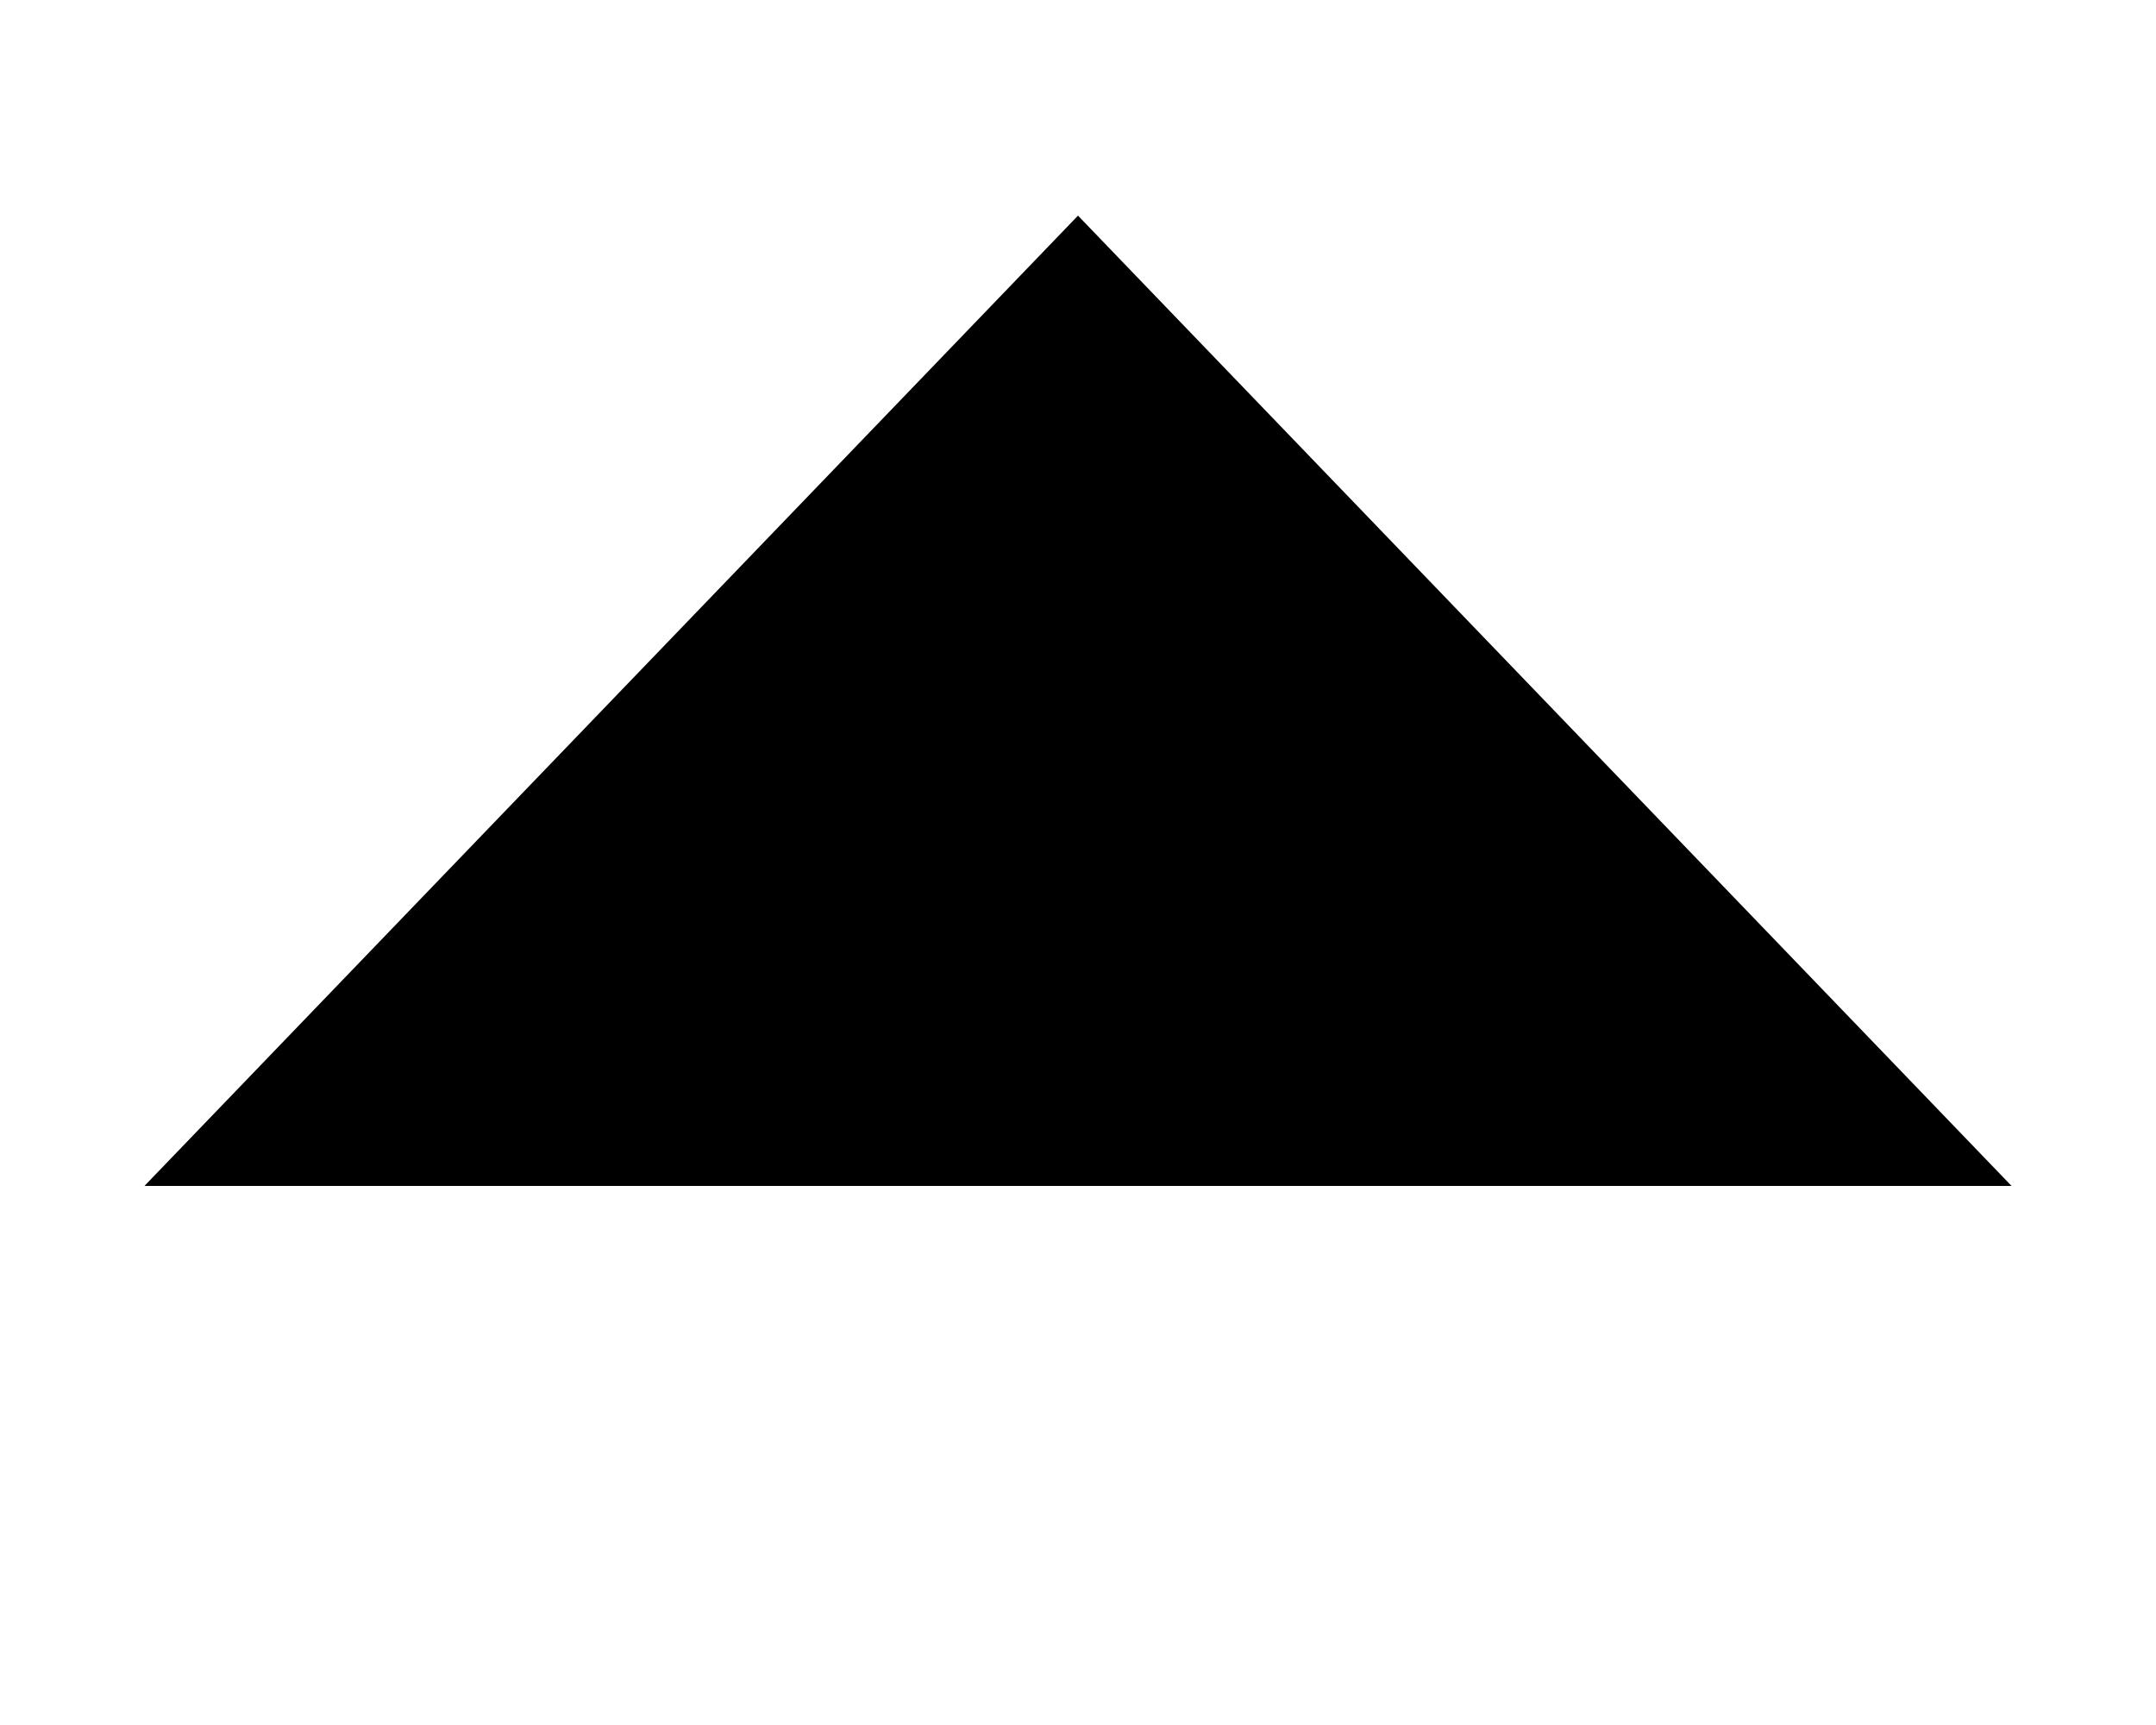
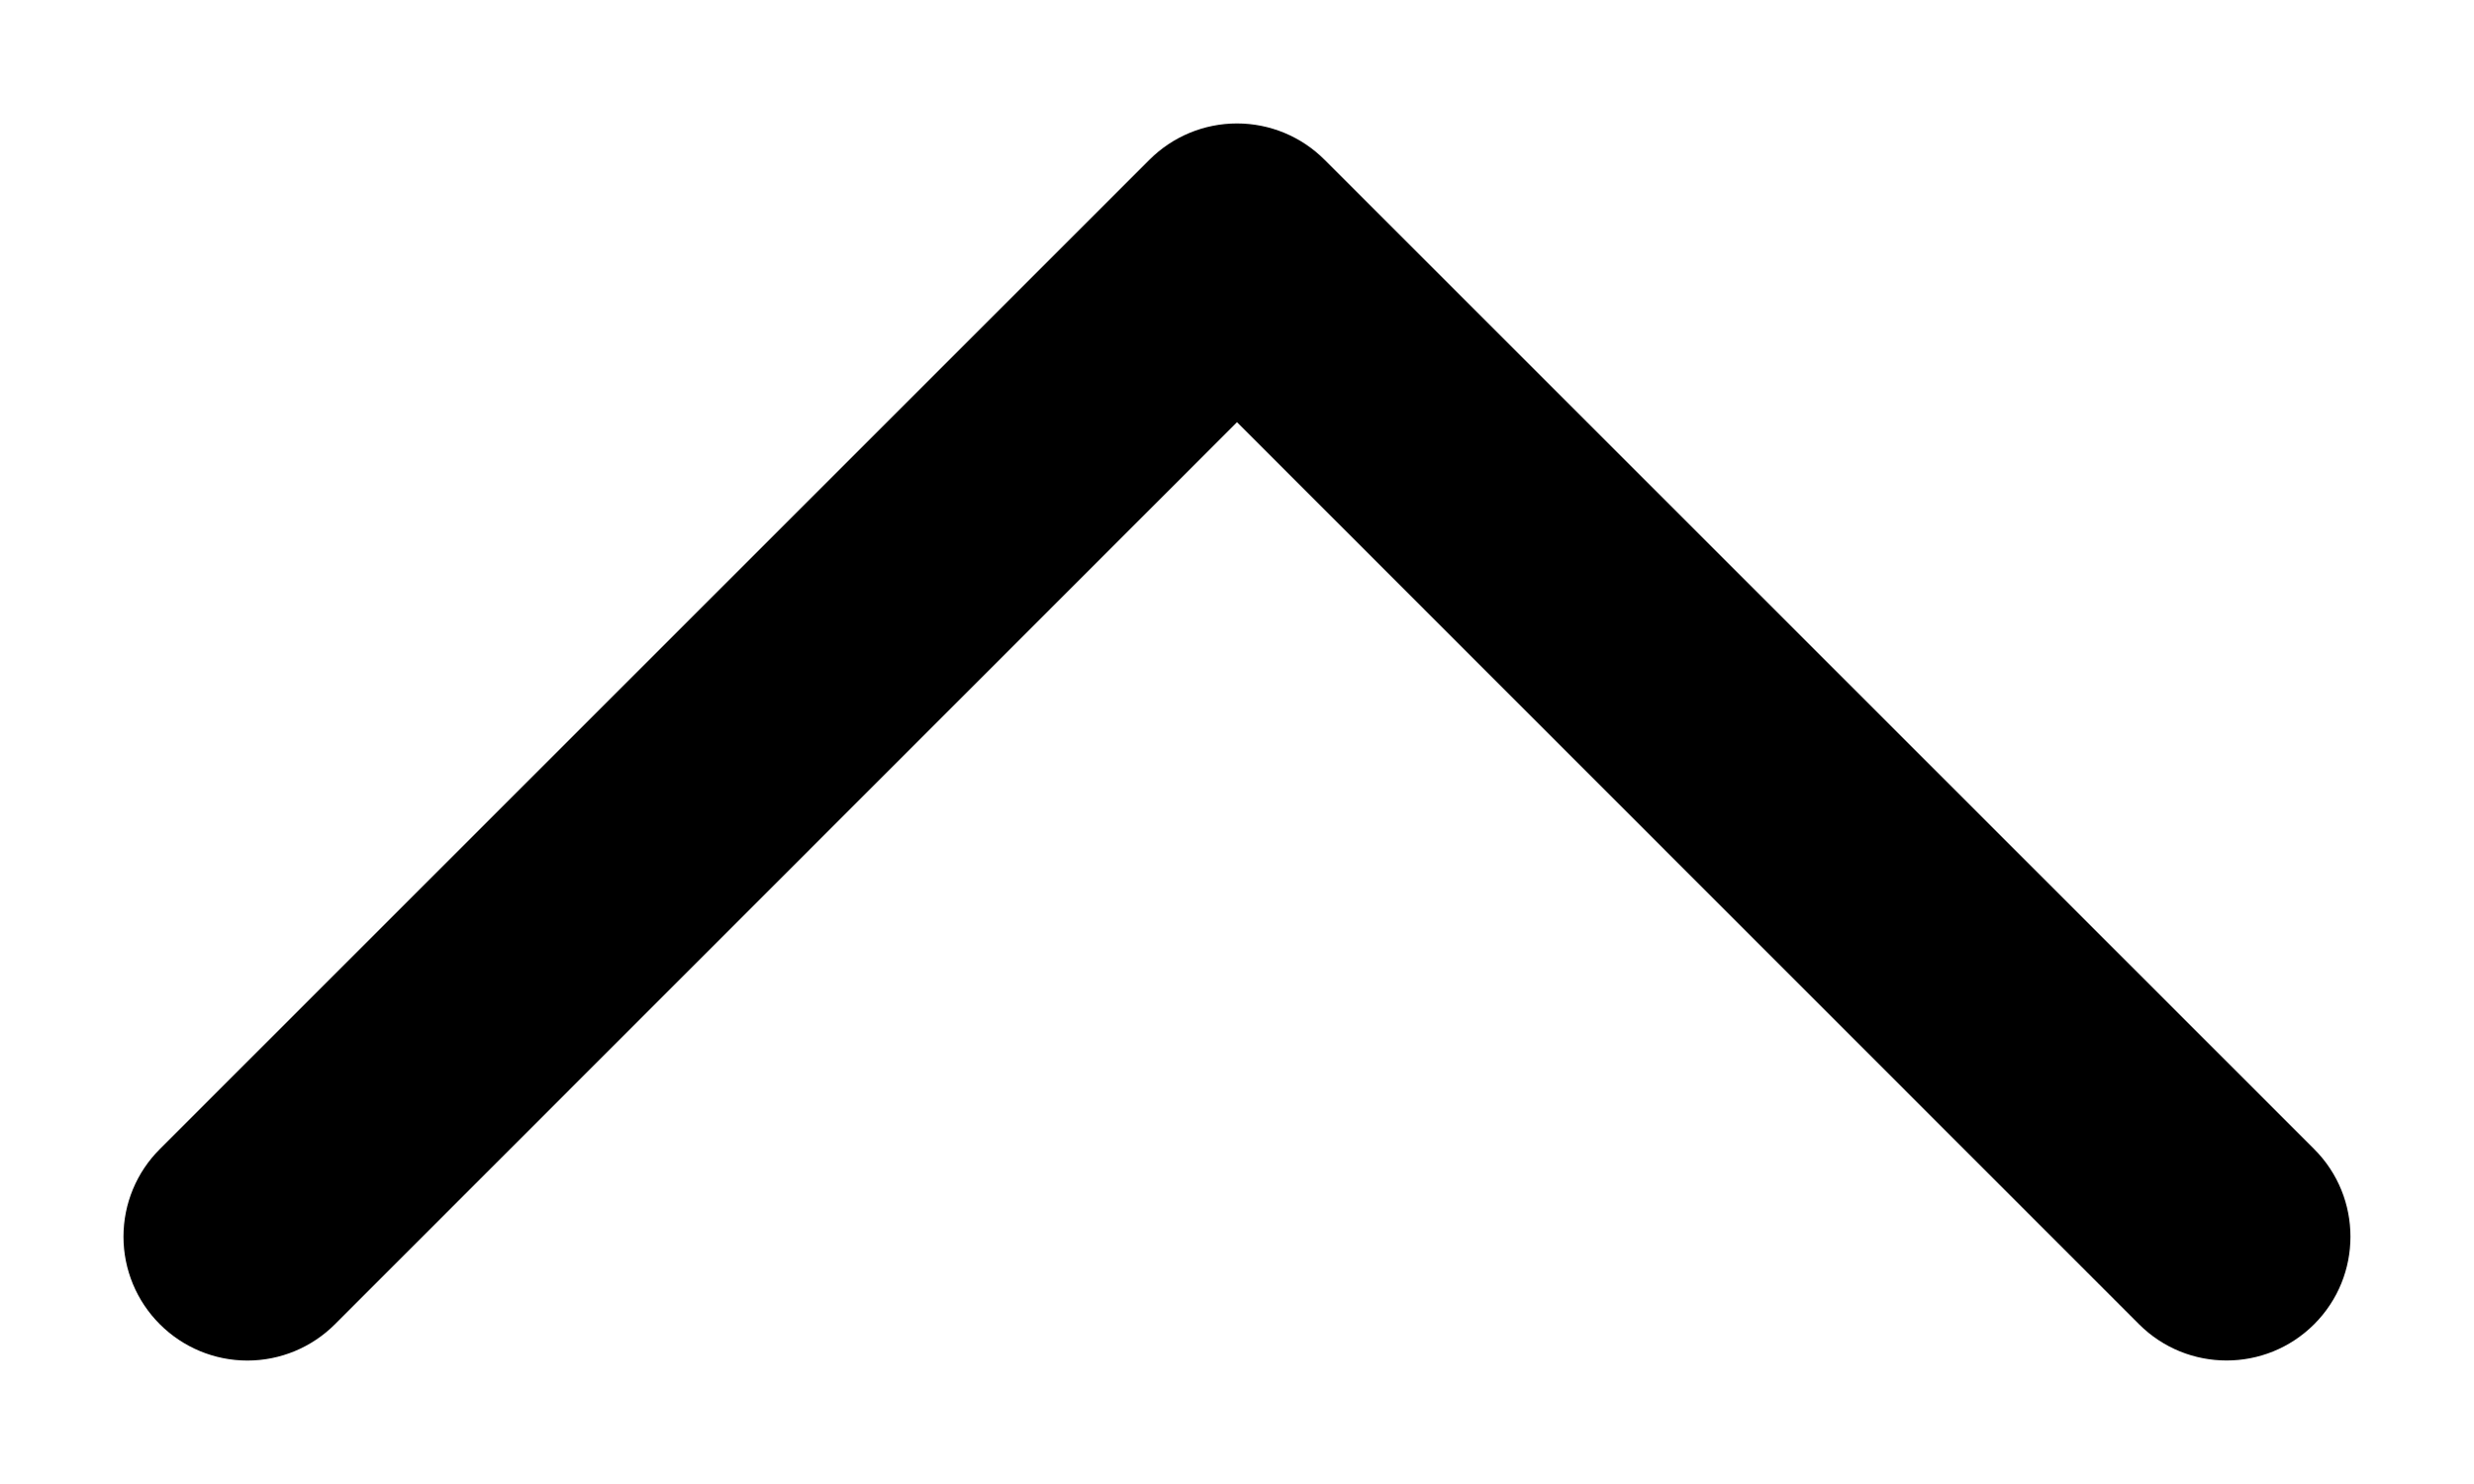
- <svg xmlns="http://www.w3.org/2000/svg" viewBox="0 0 5 4" aria-hidden="true" focusable="false" role="presentation" class="icon icon-caret-up" fill="none">
-   <path d="M2.5 0.5L4.665 2.75H0.335L2.5 0.5Z" fill="currentColor" />
+ <svg aria-hidden="true" focusable="false" role="presentation" class="icon icon-caret-up" viewBox="0 0 10 6">
+   <path fill-rule="evenodd" clip-rule="evenodd" d="M.646 5.354a.5.5 0 00.708 0L5 1.707l3.646 3.647a.5.5 0 00.708-.708l-4-4a.5.5 0 00-.708 0l-4 4a.5.5 0 000 .708z" fill="currentColor" />
</svg>
